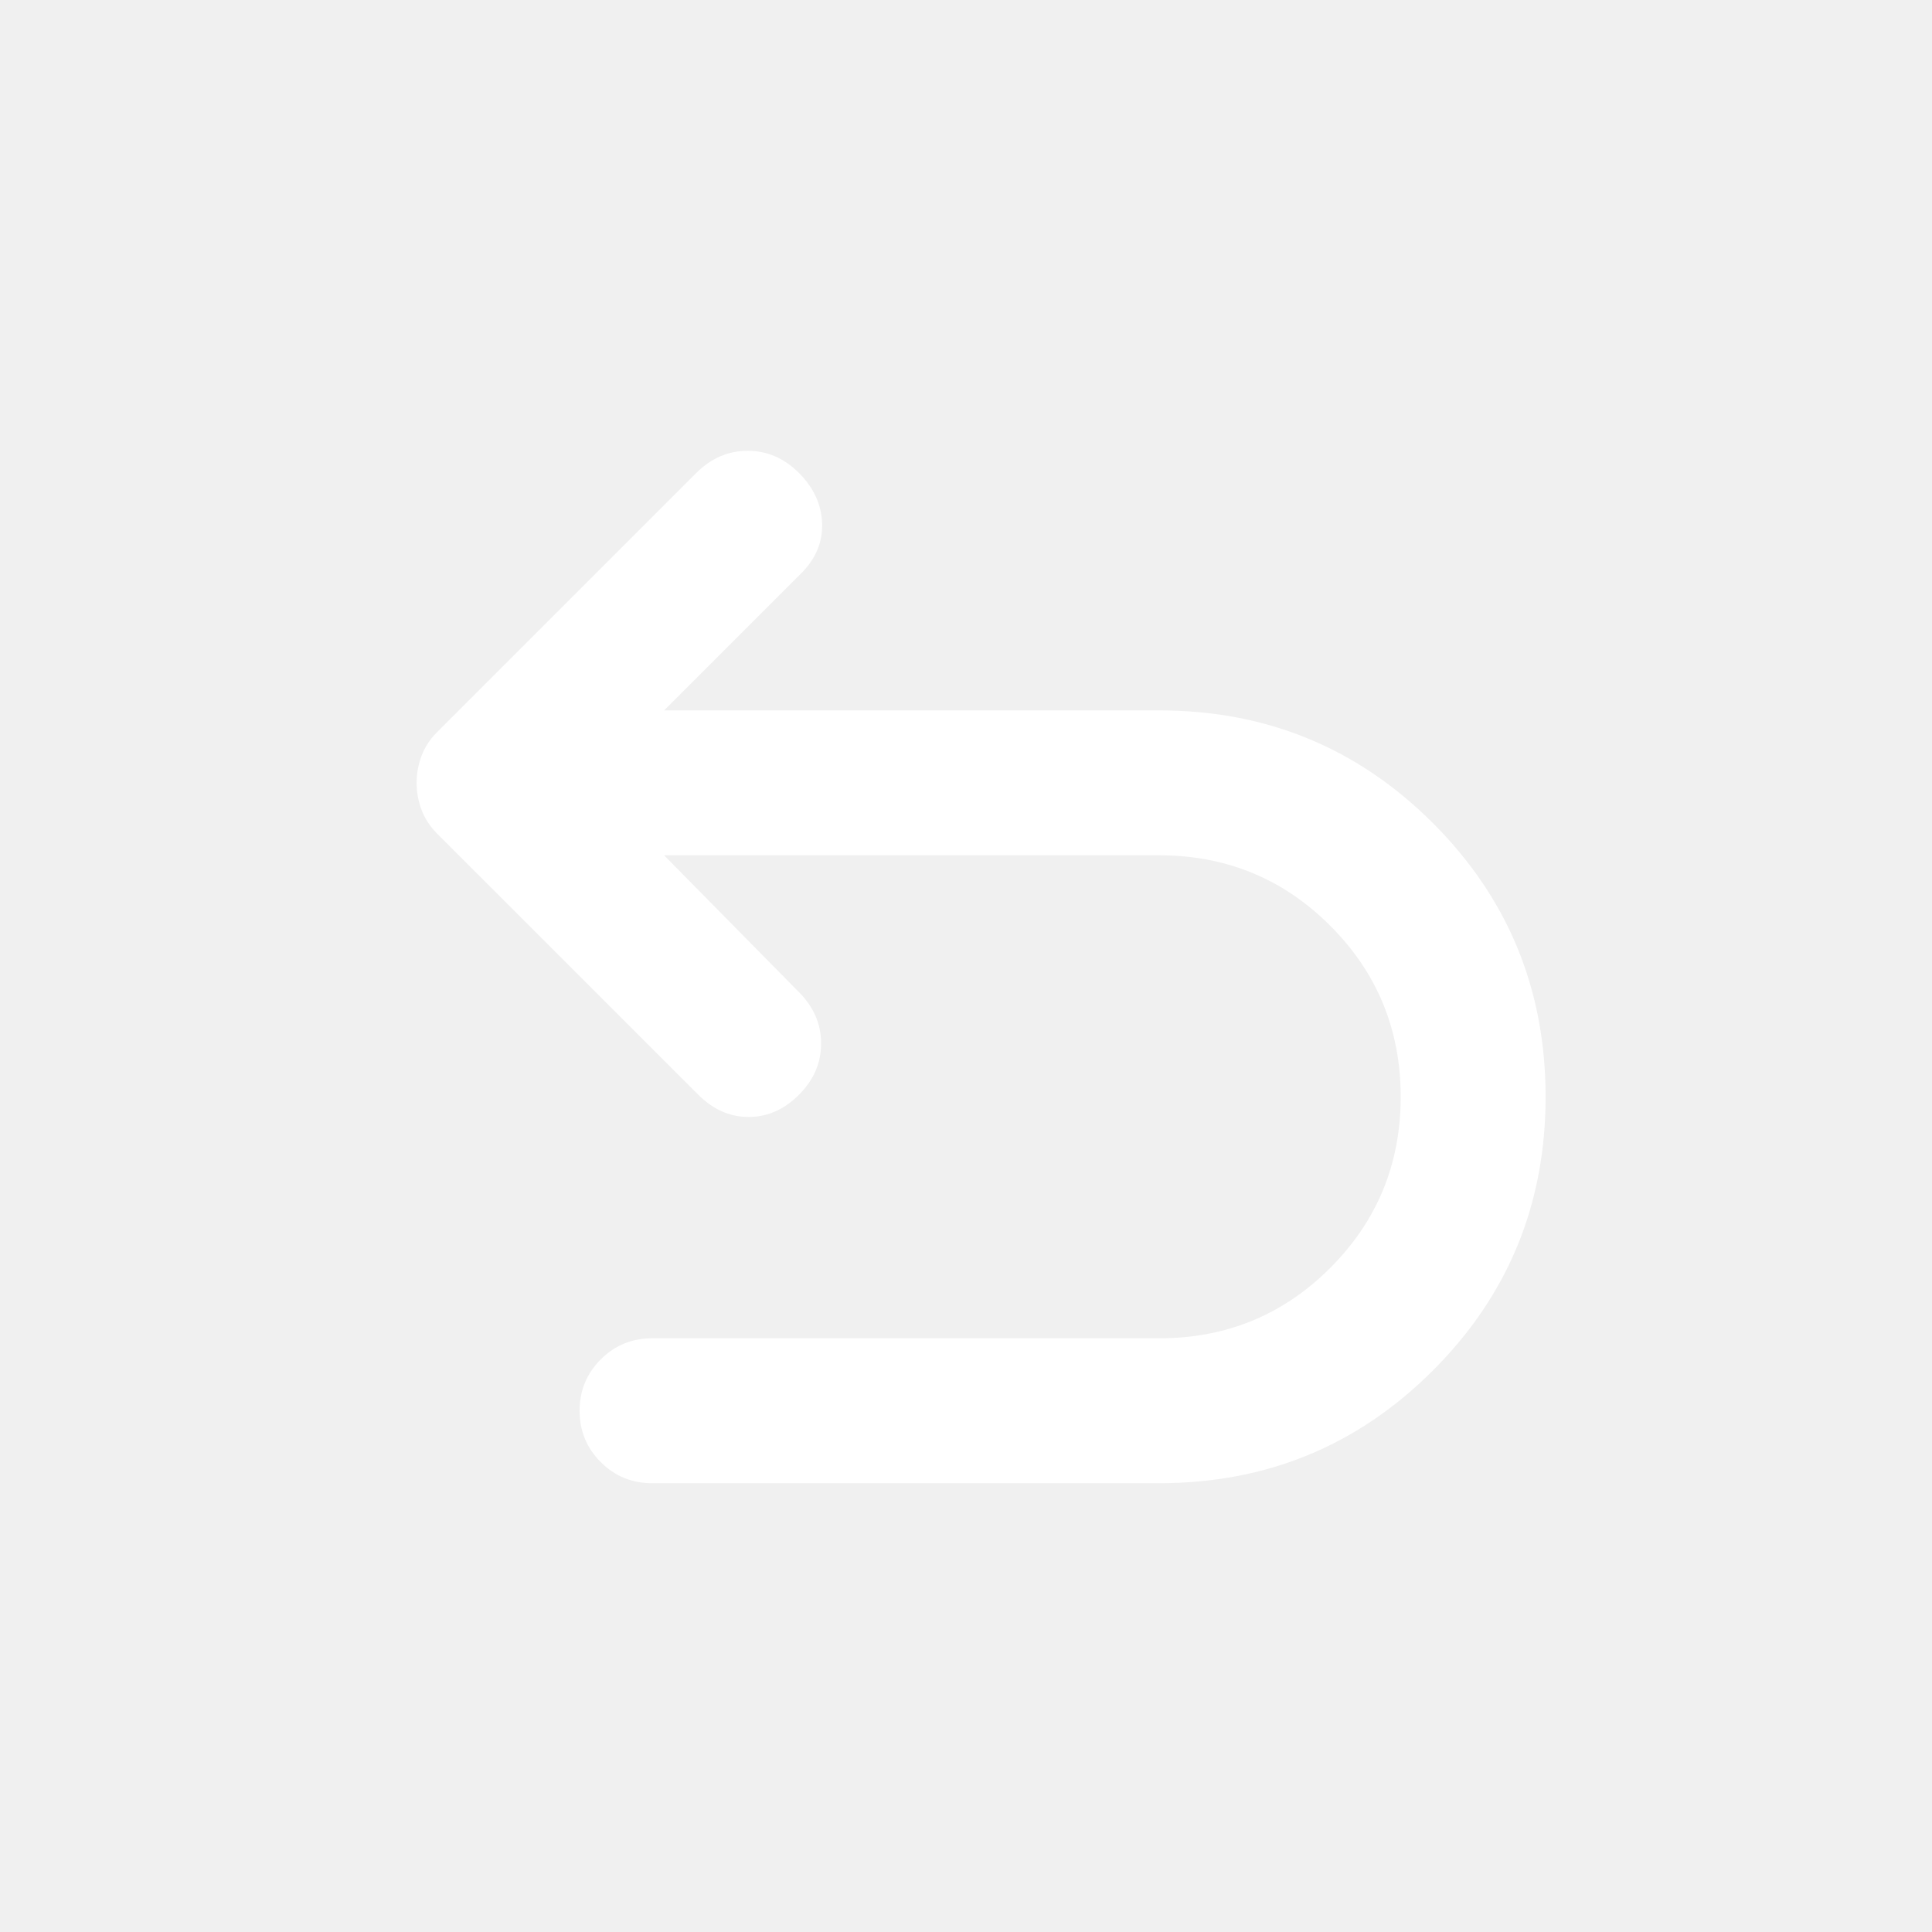
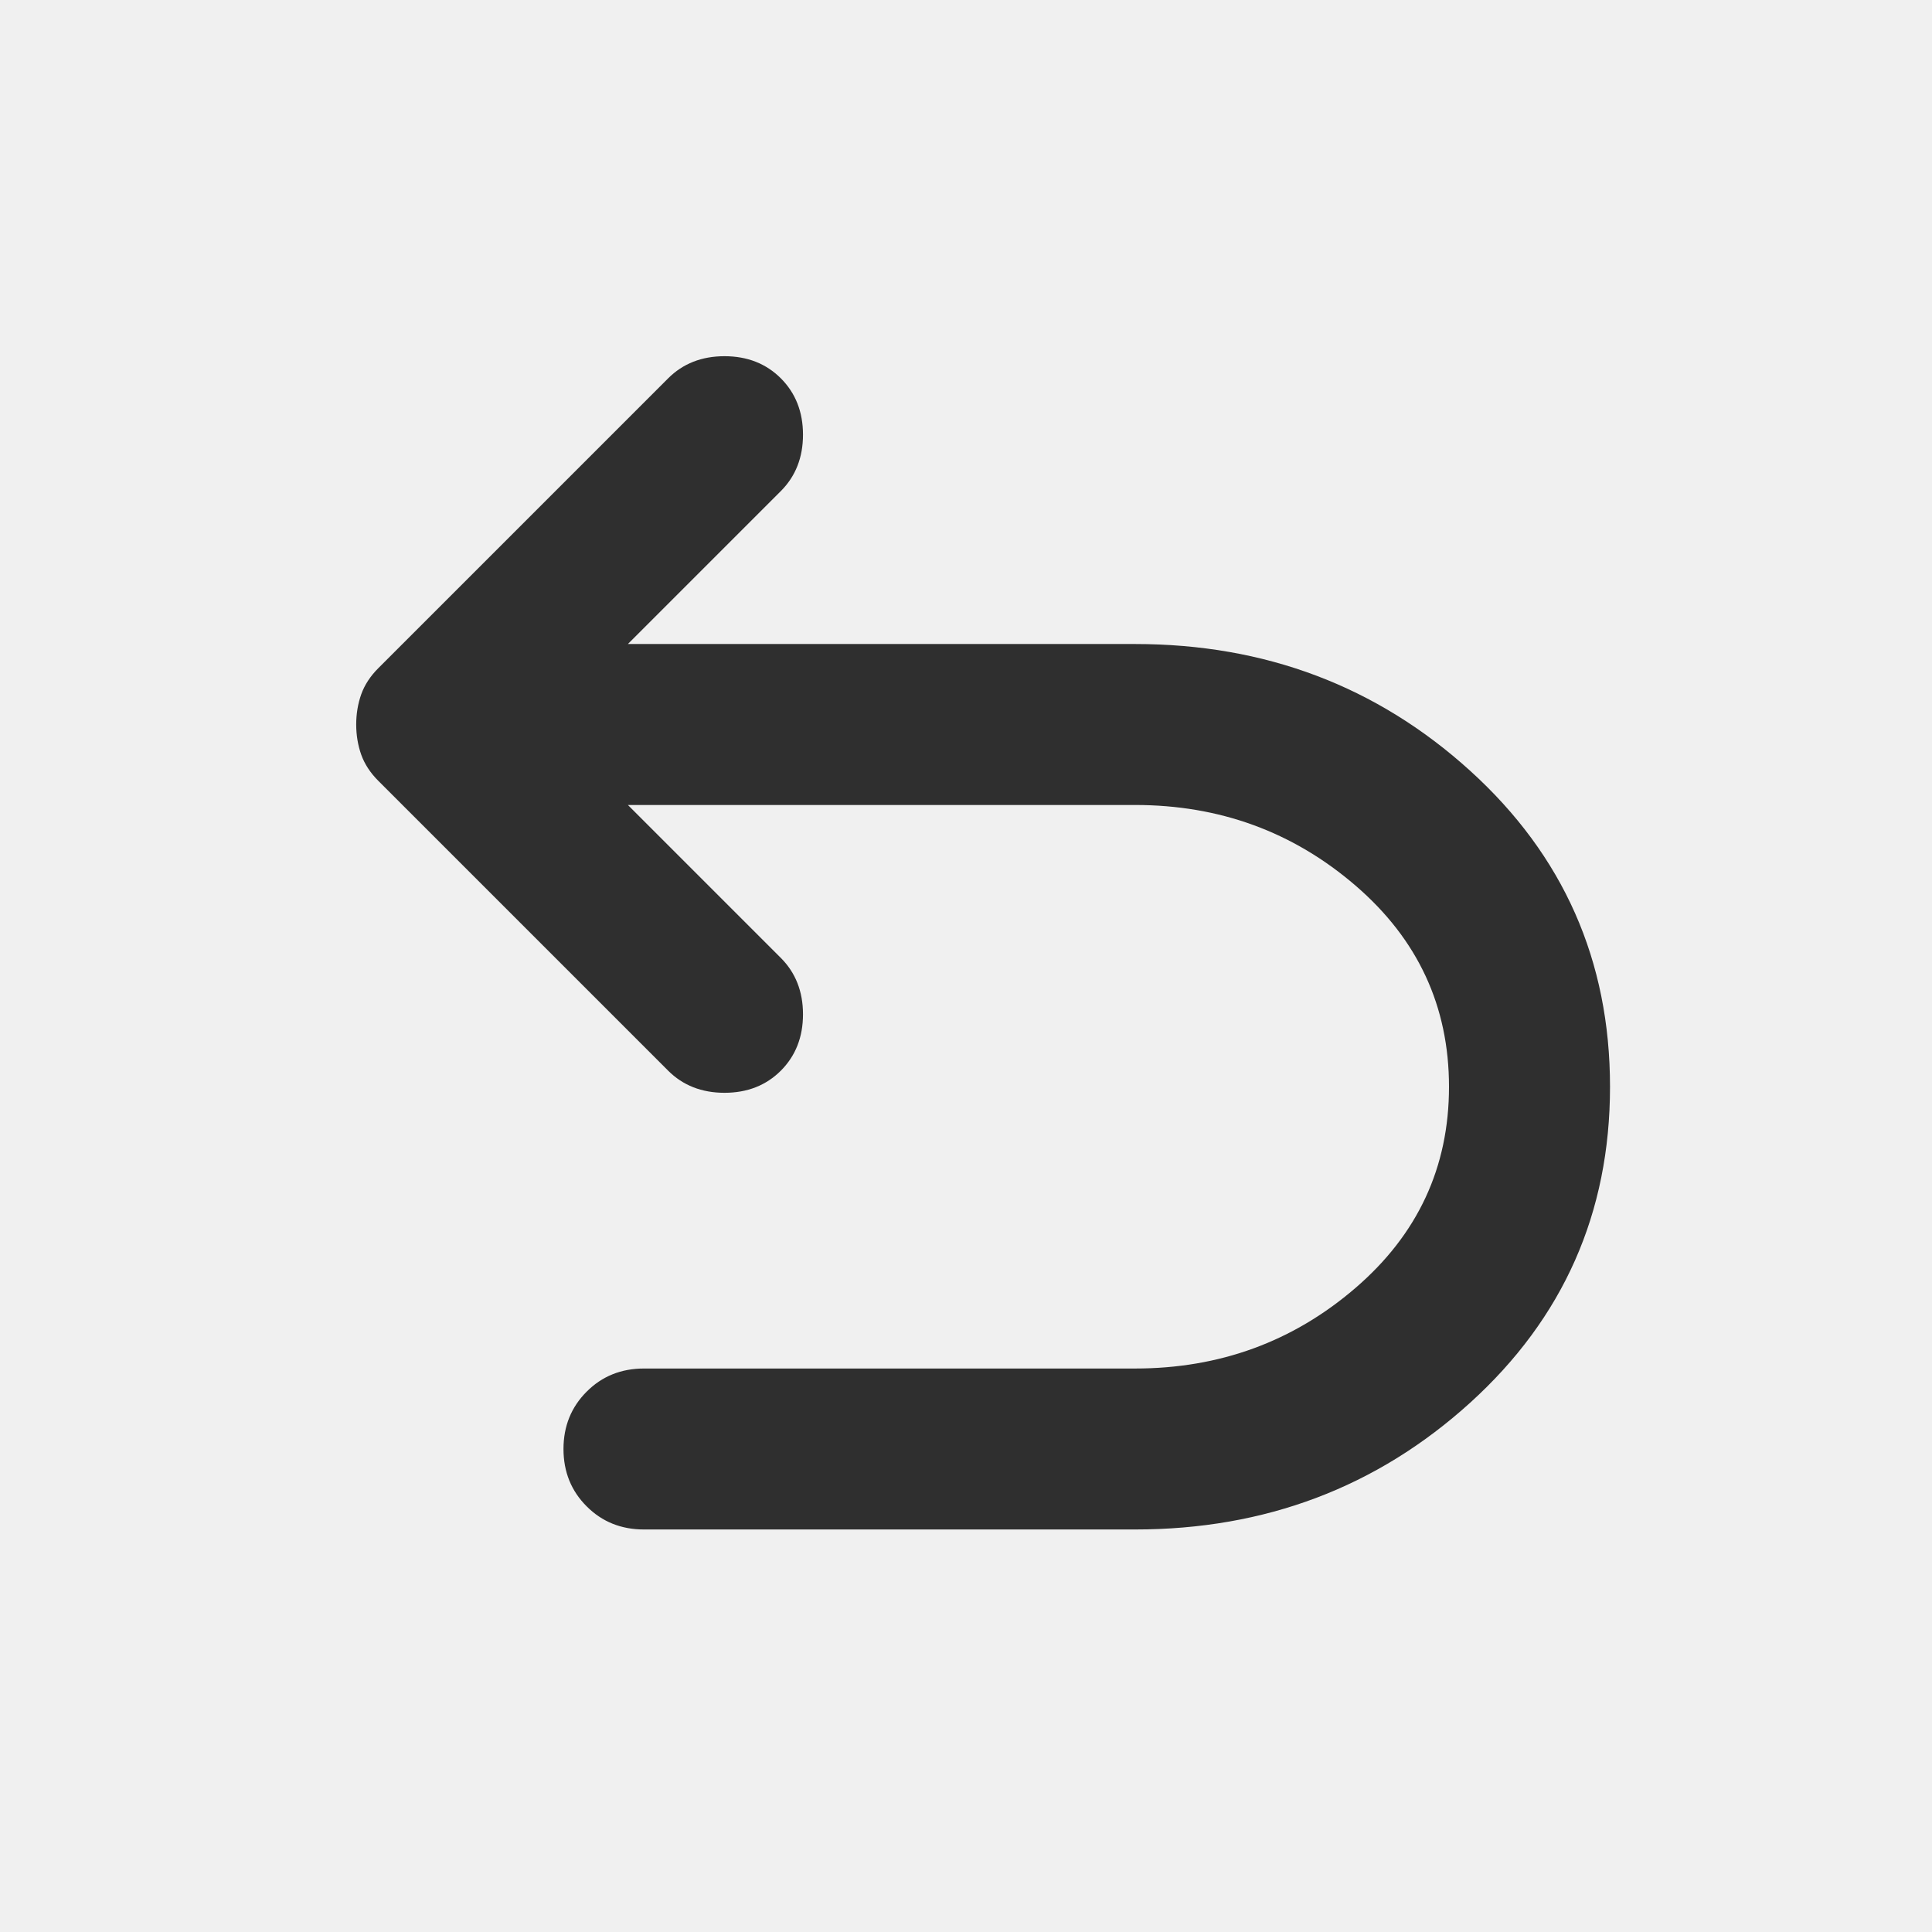
- <svg xmlns="http://www.w3.org/2000/svg" width="30" height="30" viewBox="0 0 30 30" fill="none">
+ <svg xmlns="http://www.w3.org/2000/svg" width="35" height="35" viewBox="0 0 35 35" fill="none">
  <g id="undo">
-     <mask id="mask0_2664_1992" style="mask-type:alpha" maskUnits="userSpaceOnUse" x="0" y="0" width="30" height="30">
-       <rect id="Bounding box" width="30" height="30" fill="#D9D9D9" />
+     <mask id="mask0_3188_1414" style="mask-type:alpha" maskUnits="userSpaceOnUse" x="0" y="0" width="35" height="35">
+       <rect id="Bounding box" width="35" height="35" fill="#D9D9D9" />
    </mask>
-     <g mask="url(#mask0_2664_1992)">
-       <path id="undo_2" d="M10.125 23.031C9.812 23.031 9.547 22.922 9.328 22.703C9.109 22.484 9 22.219 9 21.906C9 21.594 9.109 21.328 9.328 21.109C9.547 20.891 9.812 20.781 10.125 20.781H18C19.042 20.781 19.927 20.417 20.656 19.688C21.385 18.958 21.75 18.073 21.75 17.031C21.75 15.99 21.385 15.104 20.656 14.375C19.927 13.646 19.042 13.281 18 13.281H10.312L12.406 15.406C12.635 15.635 12.75 15.901 12.75 16.203C12.75 16.505 12.635 16.771 12.406 17C12.177 17.229 11.917 17.344 11.625 17.344C11.333 17.344 11.073 17.229 10.844 17L6.781 12.938C6.677 12.833 6.599 12.713 6.547 12.578C6.495 12.443 6.469 12.302 6.469 12.156C6.469 12.01 6.495 11.87 6.547 11.734C6.599 11.599 6.677 11.479 6.781 11.375L10.812 7.344C11.042 7.115 11.307 7 11.609 7C11.912 7 12.177 7.115 12.406 7.344C12.635 7.573 12.755 7.833 12.766 8.125C12.776 8.417 12.667 8.677 12.438 8.906L10.312 11.031H18C19.667 11.031 21.083 11.615 22.25 12.781C23.417 13.948 24 15.365 24 17.031C24 18.698 23.417 20.115 22.25 21.281C21.083 22.448 19.667 23.031 18 23.031H10.125Z" fill="white" />
+     <g mask="url(#mask0_3188_1414)">
+       <path id="undo_2" d="M11.667 27.708C11.254 27.708 10.907 27.569 10.628 27.289C10.348 27.01 10.208 26.663 10.208 26.25C10.208 25.837 10.348 25.491 10.628 25.211C10.907 24.931 11.254 24.792 11.667 24.792H20.562C22.094 24.792 23.424 24.306 24.555 23.333C25.685 22.361 26.25 21.146 26.25 19.688C26.25 18.229 25.685 17.014 24.555 16.042C23.424 15.069 22.094 14.583 20.562 14.583H11.375L14.146 17.354C14.413 17.622 14.547 17.962 14.547 18.375C14.547 18.788 14.413 19.128 14.146 19.396C13.879 19.663 13.538 19.797 13.125 19.797C12.712 19.797 12.371 19.663 12.104 19.396L6.854 14.146C6.708 14 6.605 13.842 6.544 13.672C6.484 13.502 6.453 13.319 6.453 13.125C6.453 12.931 6.484 12.748 6.544 12.578C6.605 12.408 6.708 12.25 6.854 12.104L12.104 6.854C12.371 6.587 12.712 6.453 13.125 6.453C13.538 6.453 13.879 6.587 14.146 6.854C14.413 7.122 14.547 7.462 14.547 7.875C14.547 8.288 14.413 8.628 14.146 8.896L11.375 11.667H20.562C22.92 11.667 24.944 12.432 26.633 13.963C28.322 15.495 29.167 17.403 29.167 19.688C29.167 21.972 28.322 23.88 26.633 25.412C24.944 26.943 22.92 27.708 20.562 27.708H11.667Z" fill="#2F2F2F" />
    </g>
  </g>
</svg>
